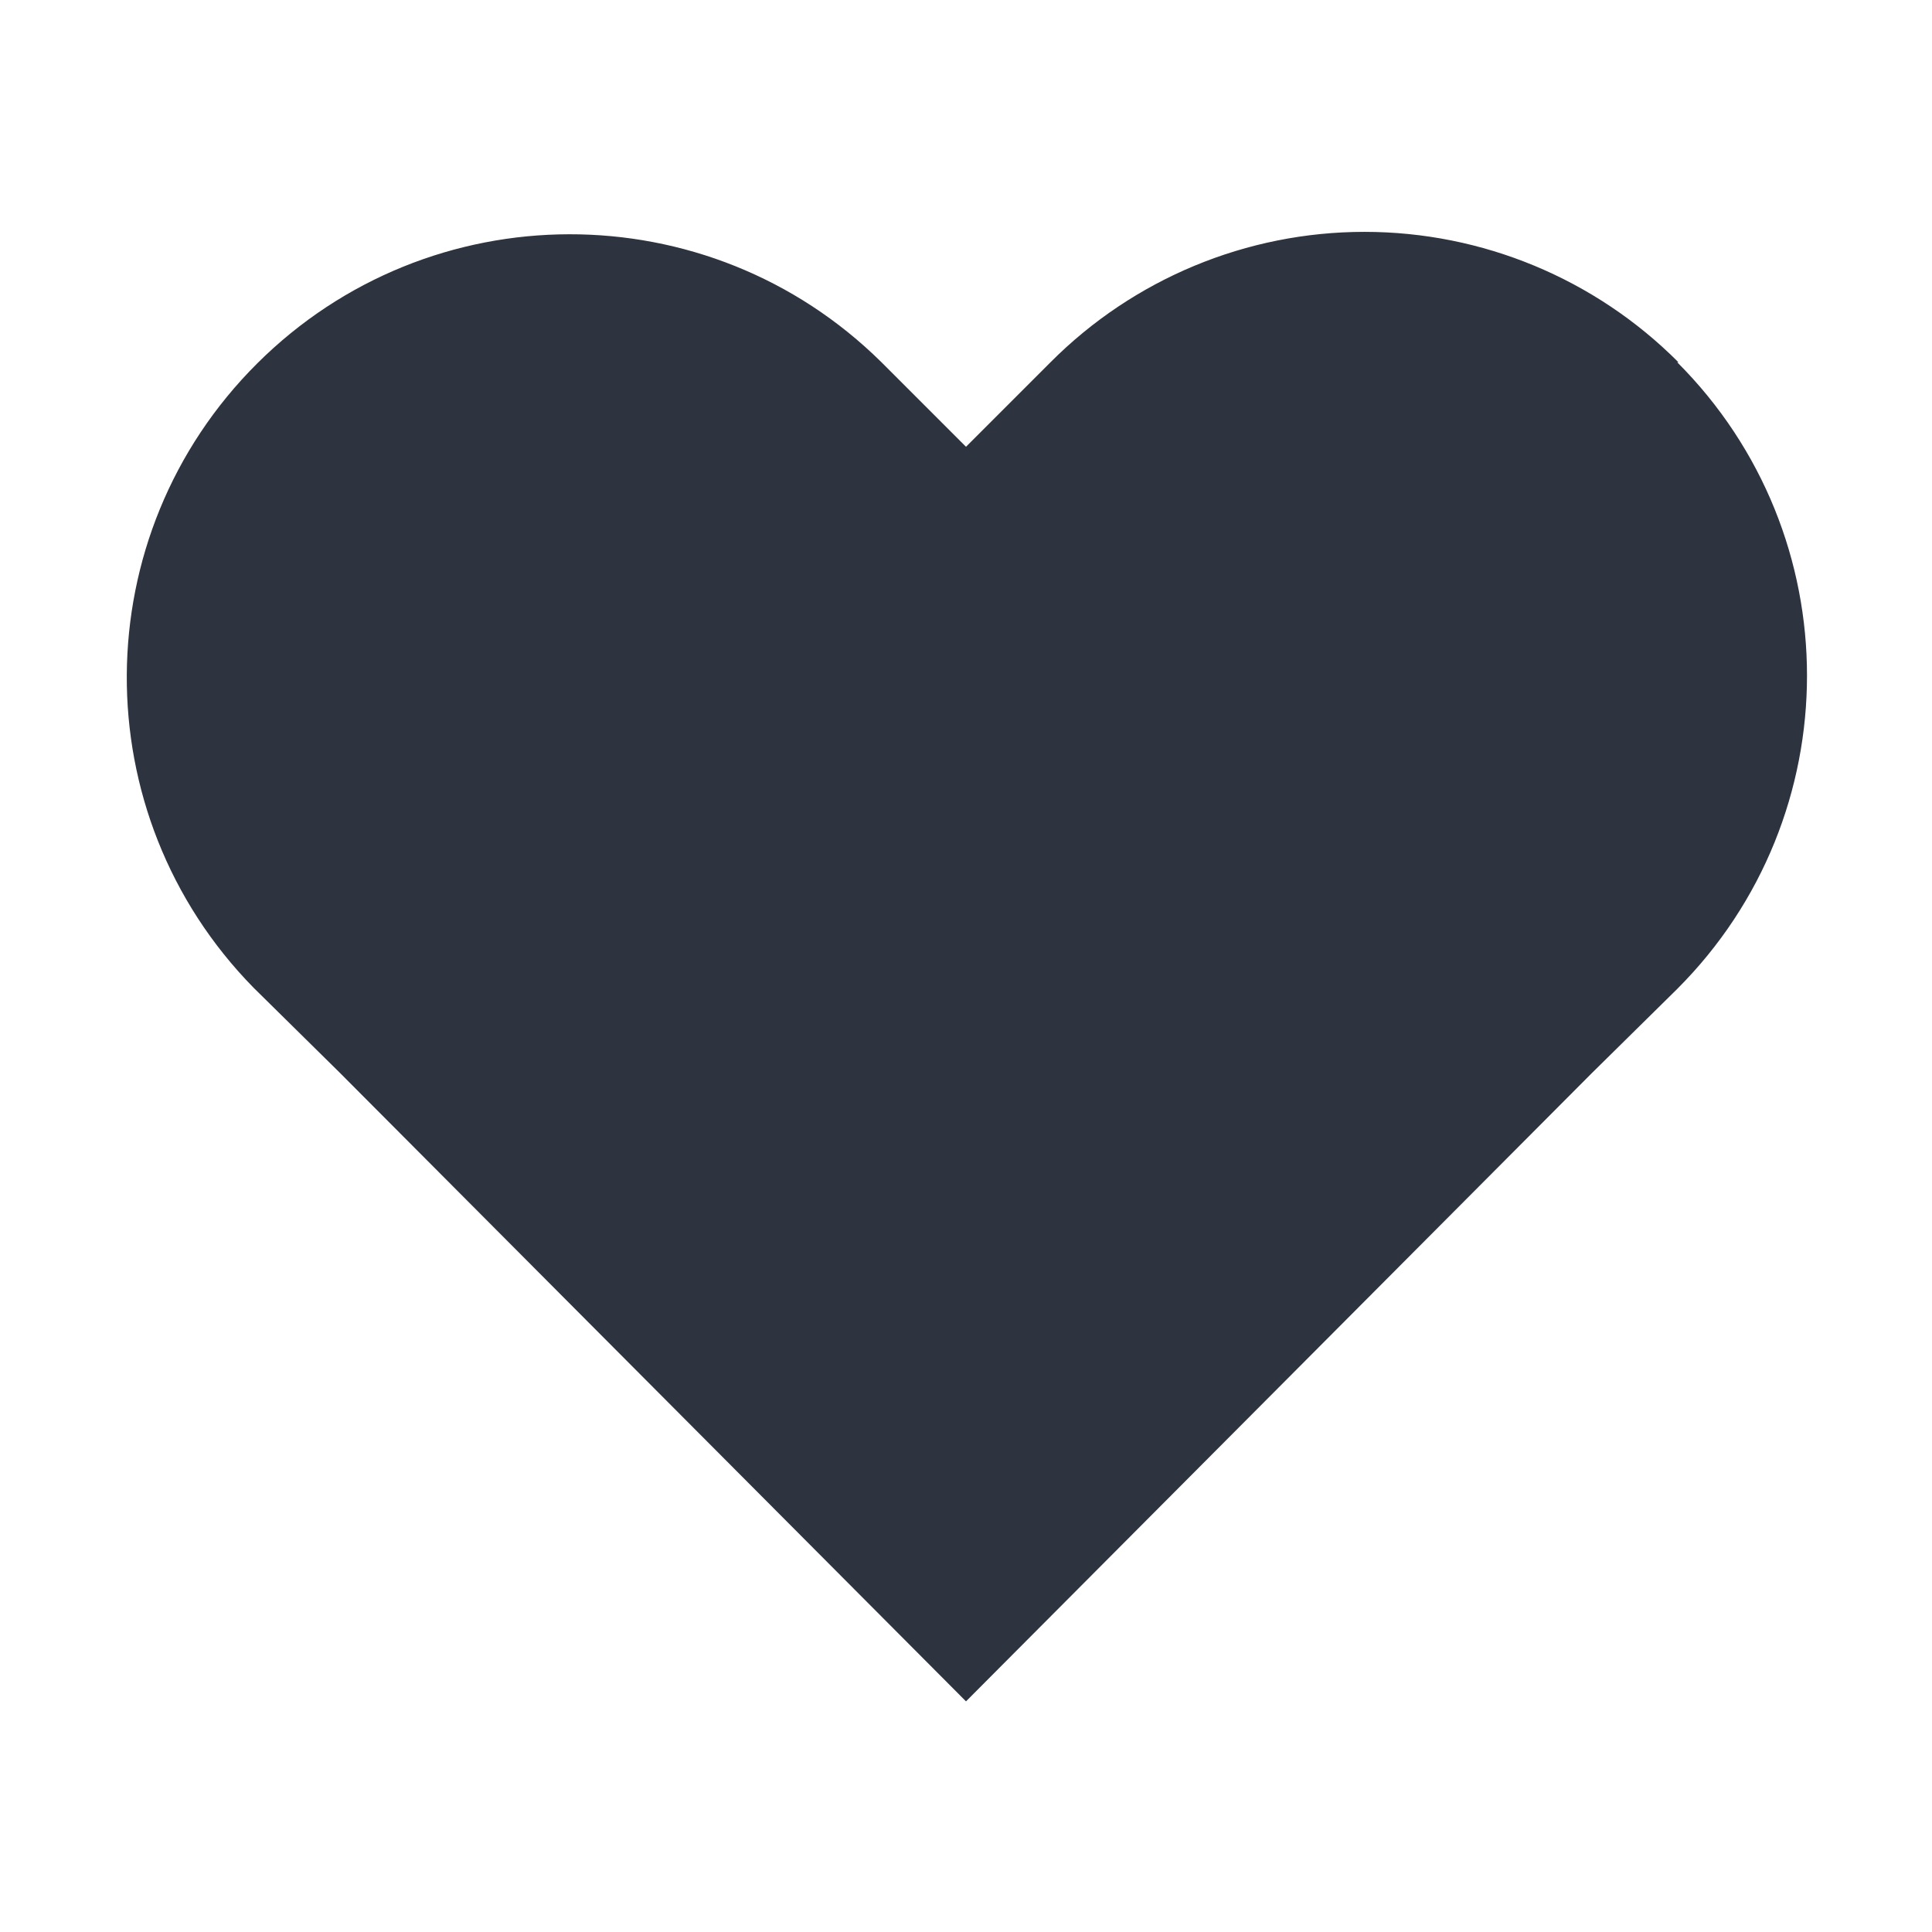
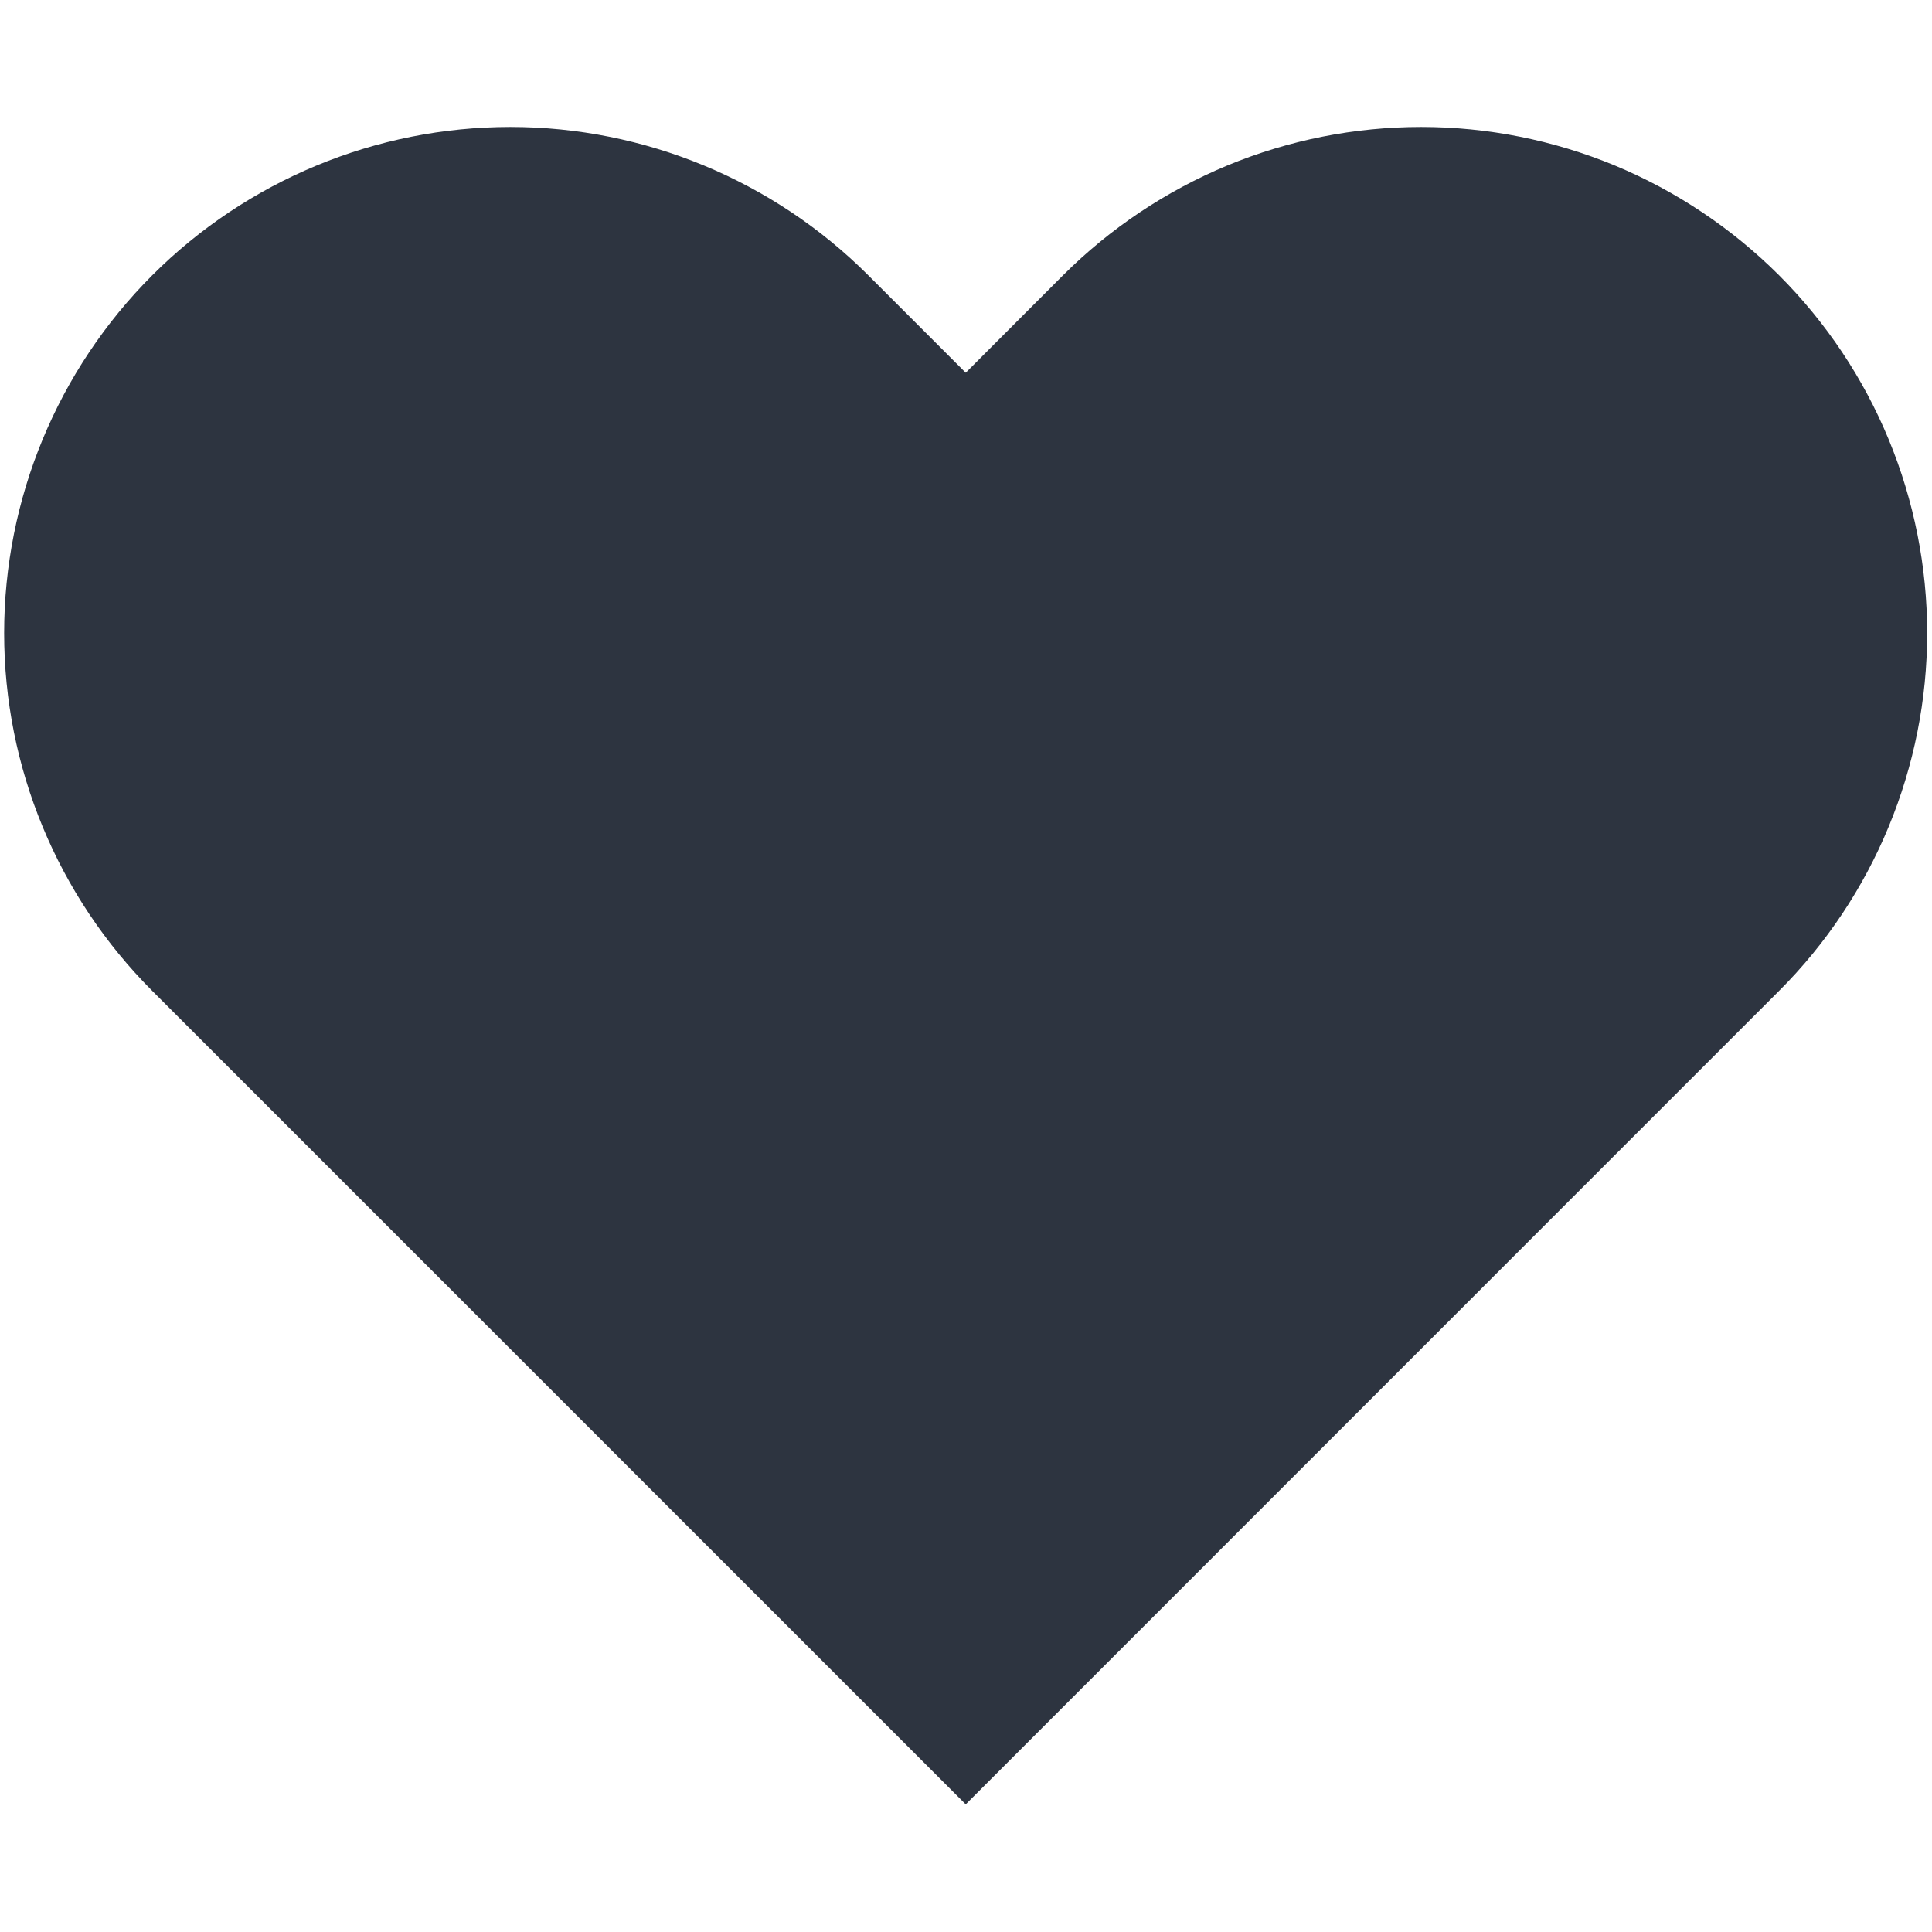
- <svg xmlns="http://www.w3.org/2000/svg" width="16" height="16" fill="none">
-   <path fill="#2D3440" d="M13.9 3a3.67 3.67 0 0 0-5.2 0l-.7.7-.7-.7a3.67 3.67 0 0 0-5.2 5.18l.71.7L8 14.09l5.18-5.2.71-.7a3.67 3.67 0 0 0 0-5.19Z" />
+ <svg xmlns="http://www.w3.org/2000/svg" width="14" height="14" viewBox="0 0 14 14" fill="none">
+   <path d="M12.891 1.994C12.55 1.654 12.146 1.384 11.701 1.199C11.256 1.015 10.779 0.92 10.298 0.92C9.816 0.92 9.339 1.015 8.894 1.199C8.449 1.384 8.045 1.654 7.704 1.994L6.998 2.701L6.291 1.994C5.603 1.307 4.67 0.92 3.698 0.92C2.725 0.92 1.792 1.307 1.104 1.994C0.416 2.682 0.03 3.615 0.03 4.588C0.03 5.56 0.416 6.493 1.104 7.181L1.811 7.888L6.998 13.075L12.184 7.888L12.891 7.181C13.232 6.841 13.502 6.436 13.686 5.991C13.87 5.546 13.965 5.069 13.965 4.588C13.965 4.106 13.87 3.629 13.686 3.184C13.502 2.739 13.232 2.335 12.891 1.994Z" fill="#2D3440" />
</svg>
